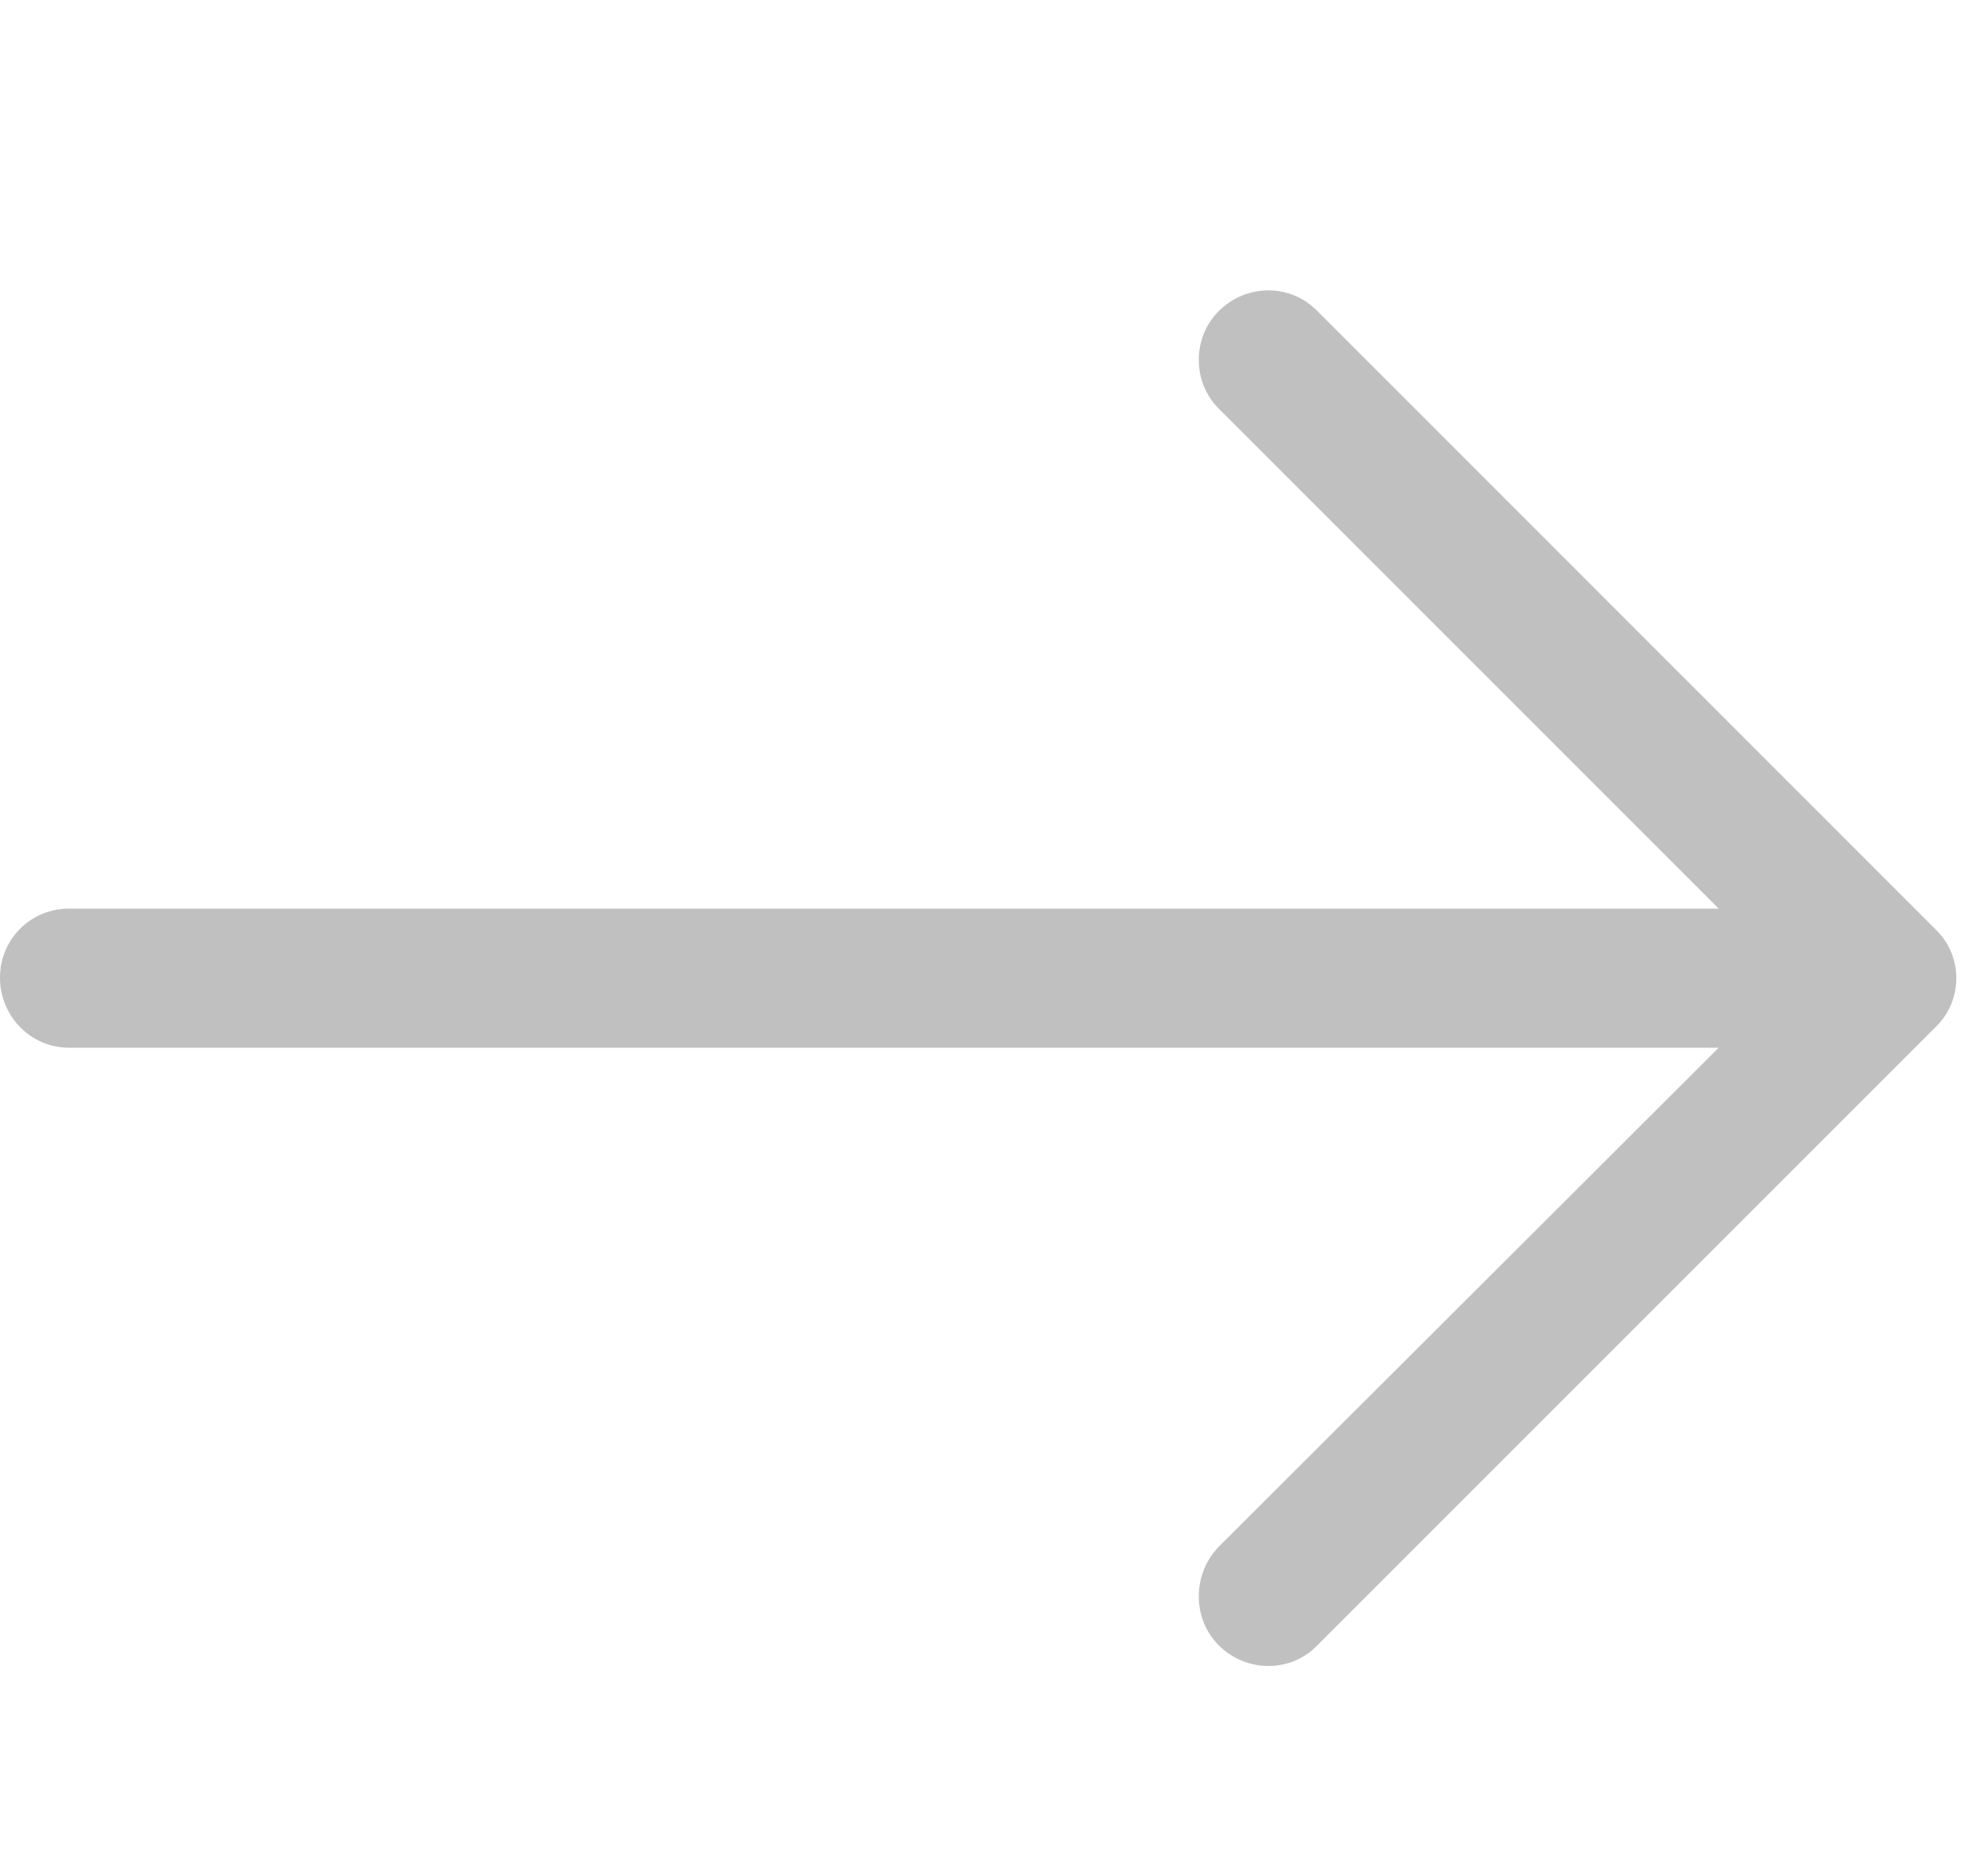
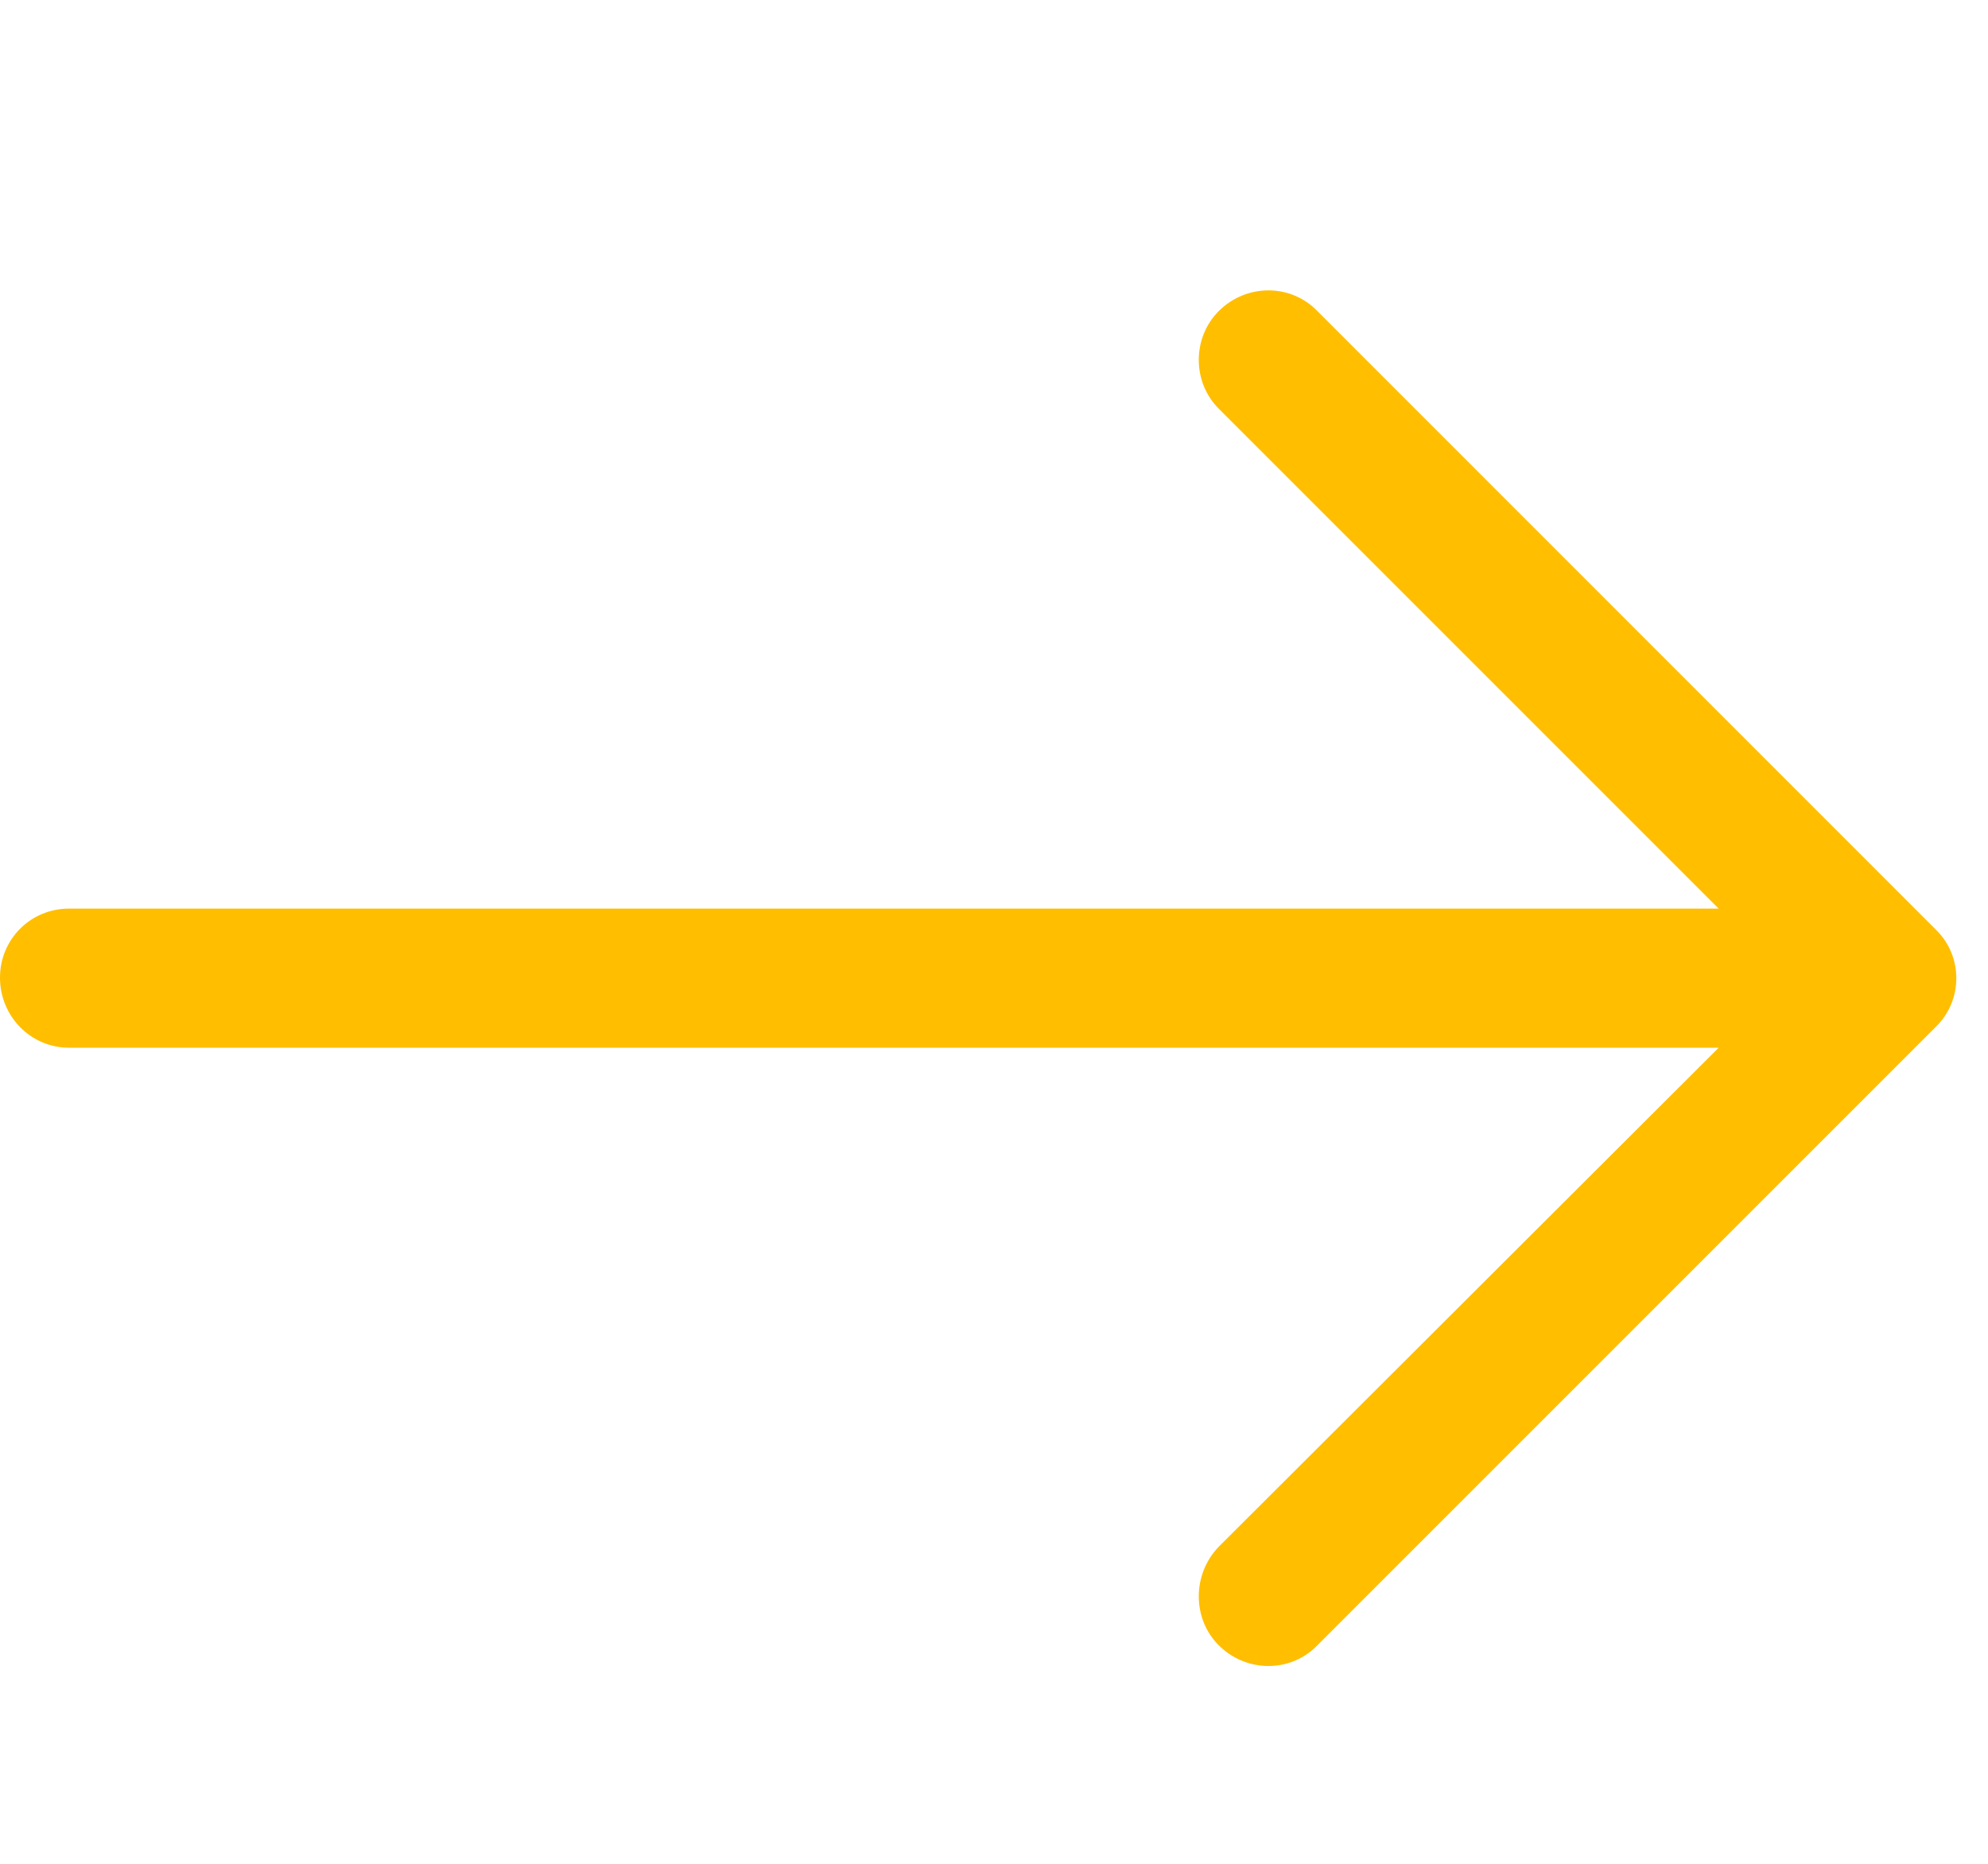
<svg xmlns="http://www.w3.org/2000/svg" height="30" width="32" xml:space="preserve" viewBox="0 0 32 30" y="0px" x="0px" id="Fleche_droite" version="1.0">
-   <path id="path1" d="m 21.205,5.007 c -0.429,-0.444 -1.143,-0.444 -1.587,0 -0.429,0.429 -0.429,1.143 0,1.571 l 8.047,8.047 H 1.111 C 0.492,14.626 0,15.118 0,15.737 c 0,0.619 0.492,1.127 1.111,1.127 h 26.554 l -8.047,8.032 c -0.429,0.444 -0.429,1.159 0,1.587 0.444,0.444 1.159,0.444 1.587,0 l 9.952,-9.952 c 0.444,-0.429 0.444,-1.143 0,-1.571 z" style="fill:#c0c0c0" />
+   <path id="path1" d="m 21.205,5.007 c -0.429,-0.444 -1.143,-0.444 -1.587,0 -0.429,0.429 -0.429,1.143 0,1.571 l 8.047,8.047 H 1.111 C 0.492,14.626 0,15.118 0,15.737 c 0,0.619 0.492,1.127 1.111,1.127 h 26.554 l -8.047,8.032 c -0.429,0.444 -0.429,1.159 0,1.587 0.444,0.444 1.159,0.444 1.587,0 l 9.952,-9.952 c 0.444,-0.429 0.444,-1.143 0,-1.571 z" style="fill:#ffbe00" />
</svg>
